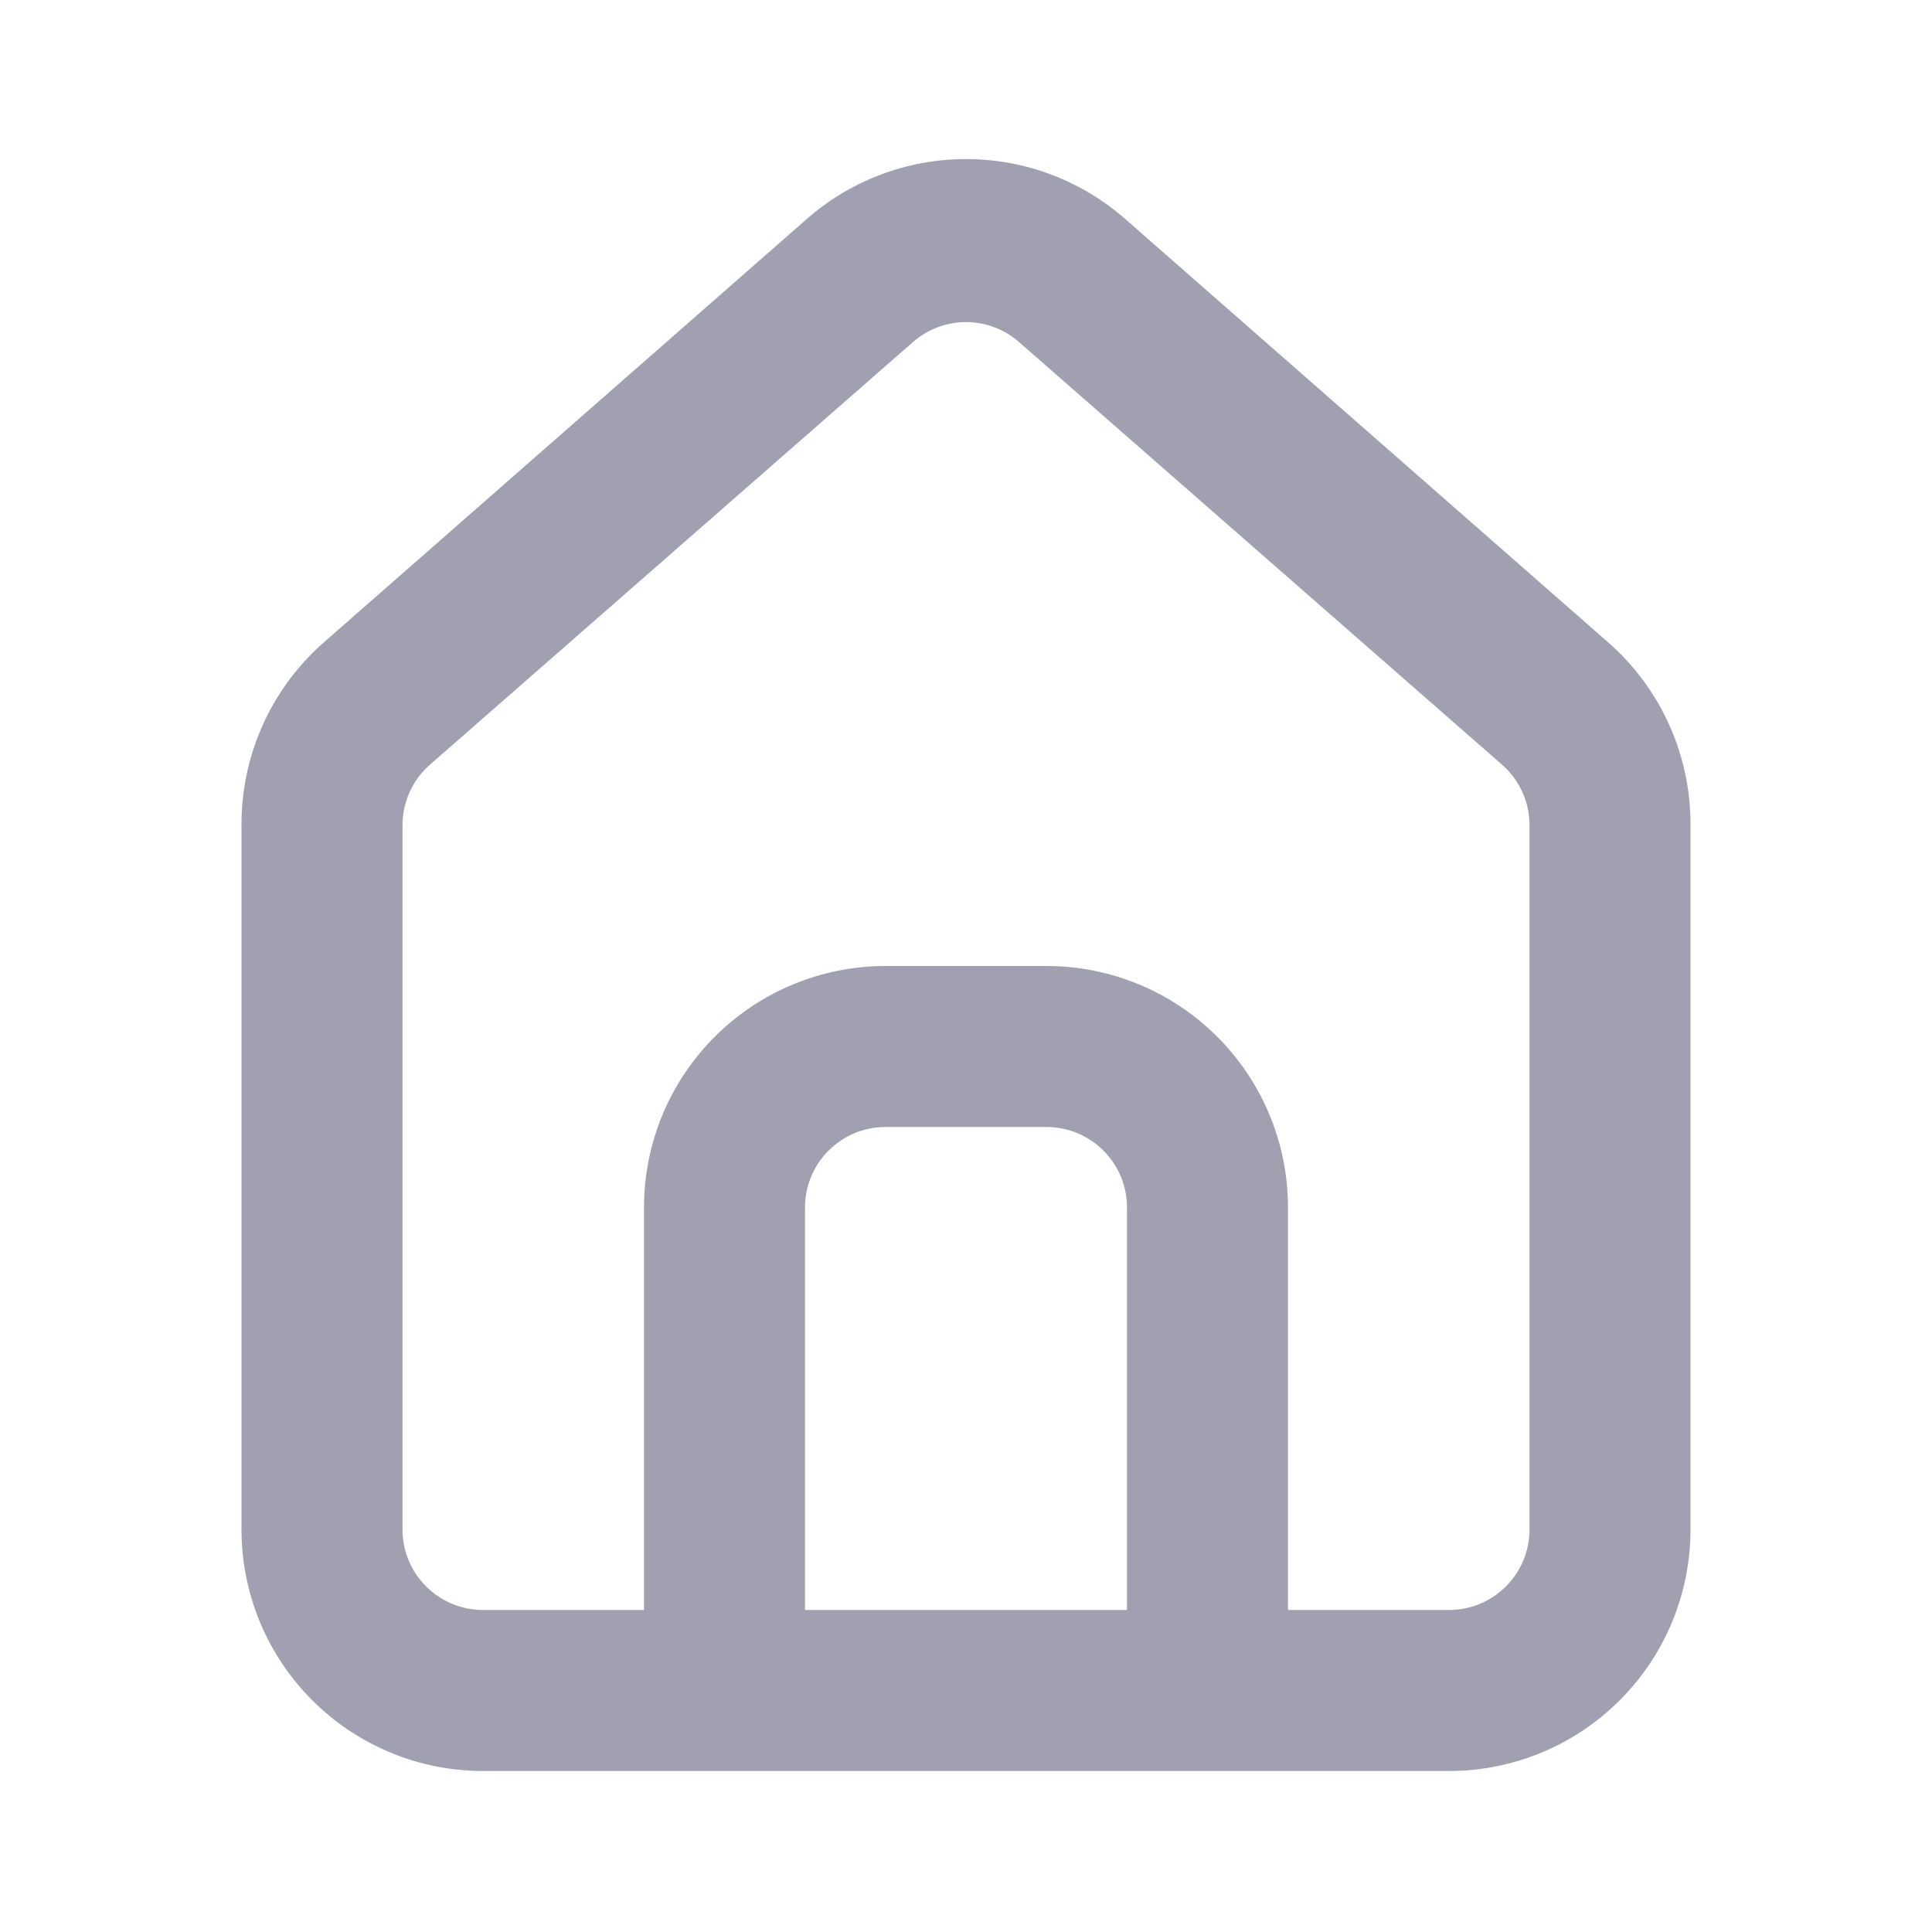
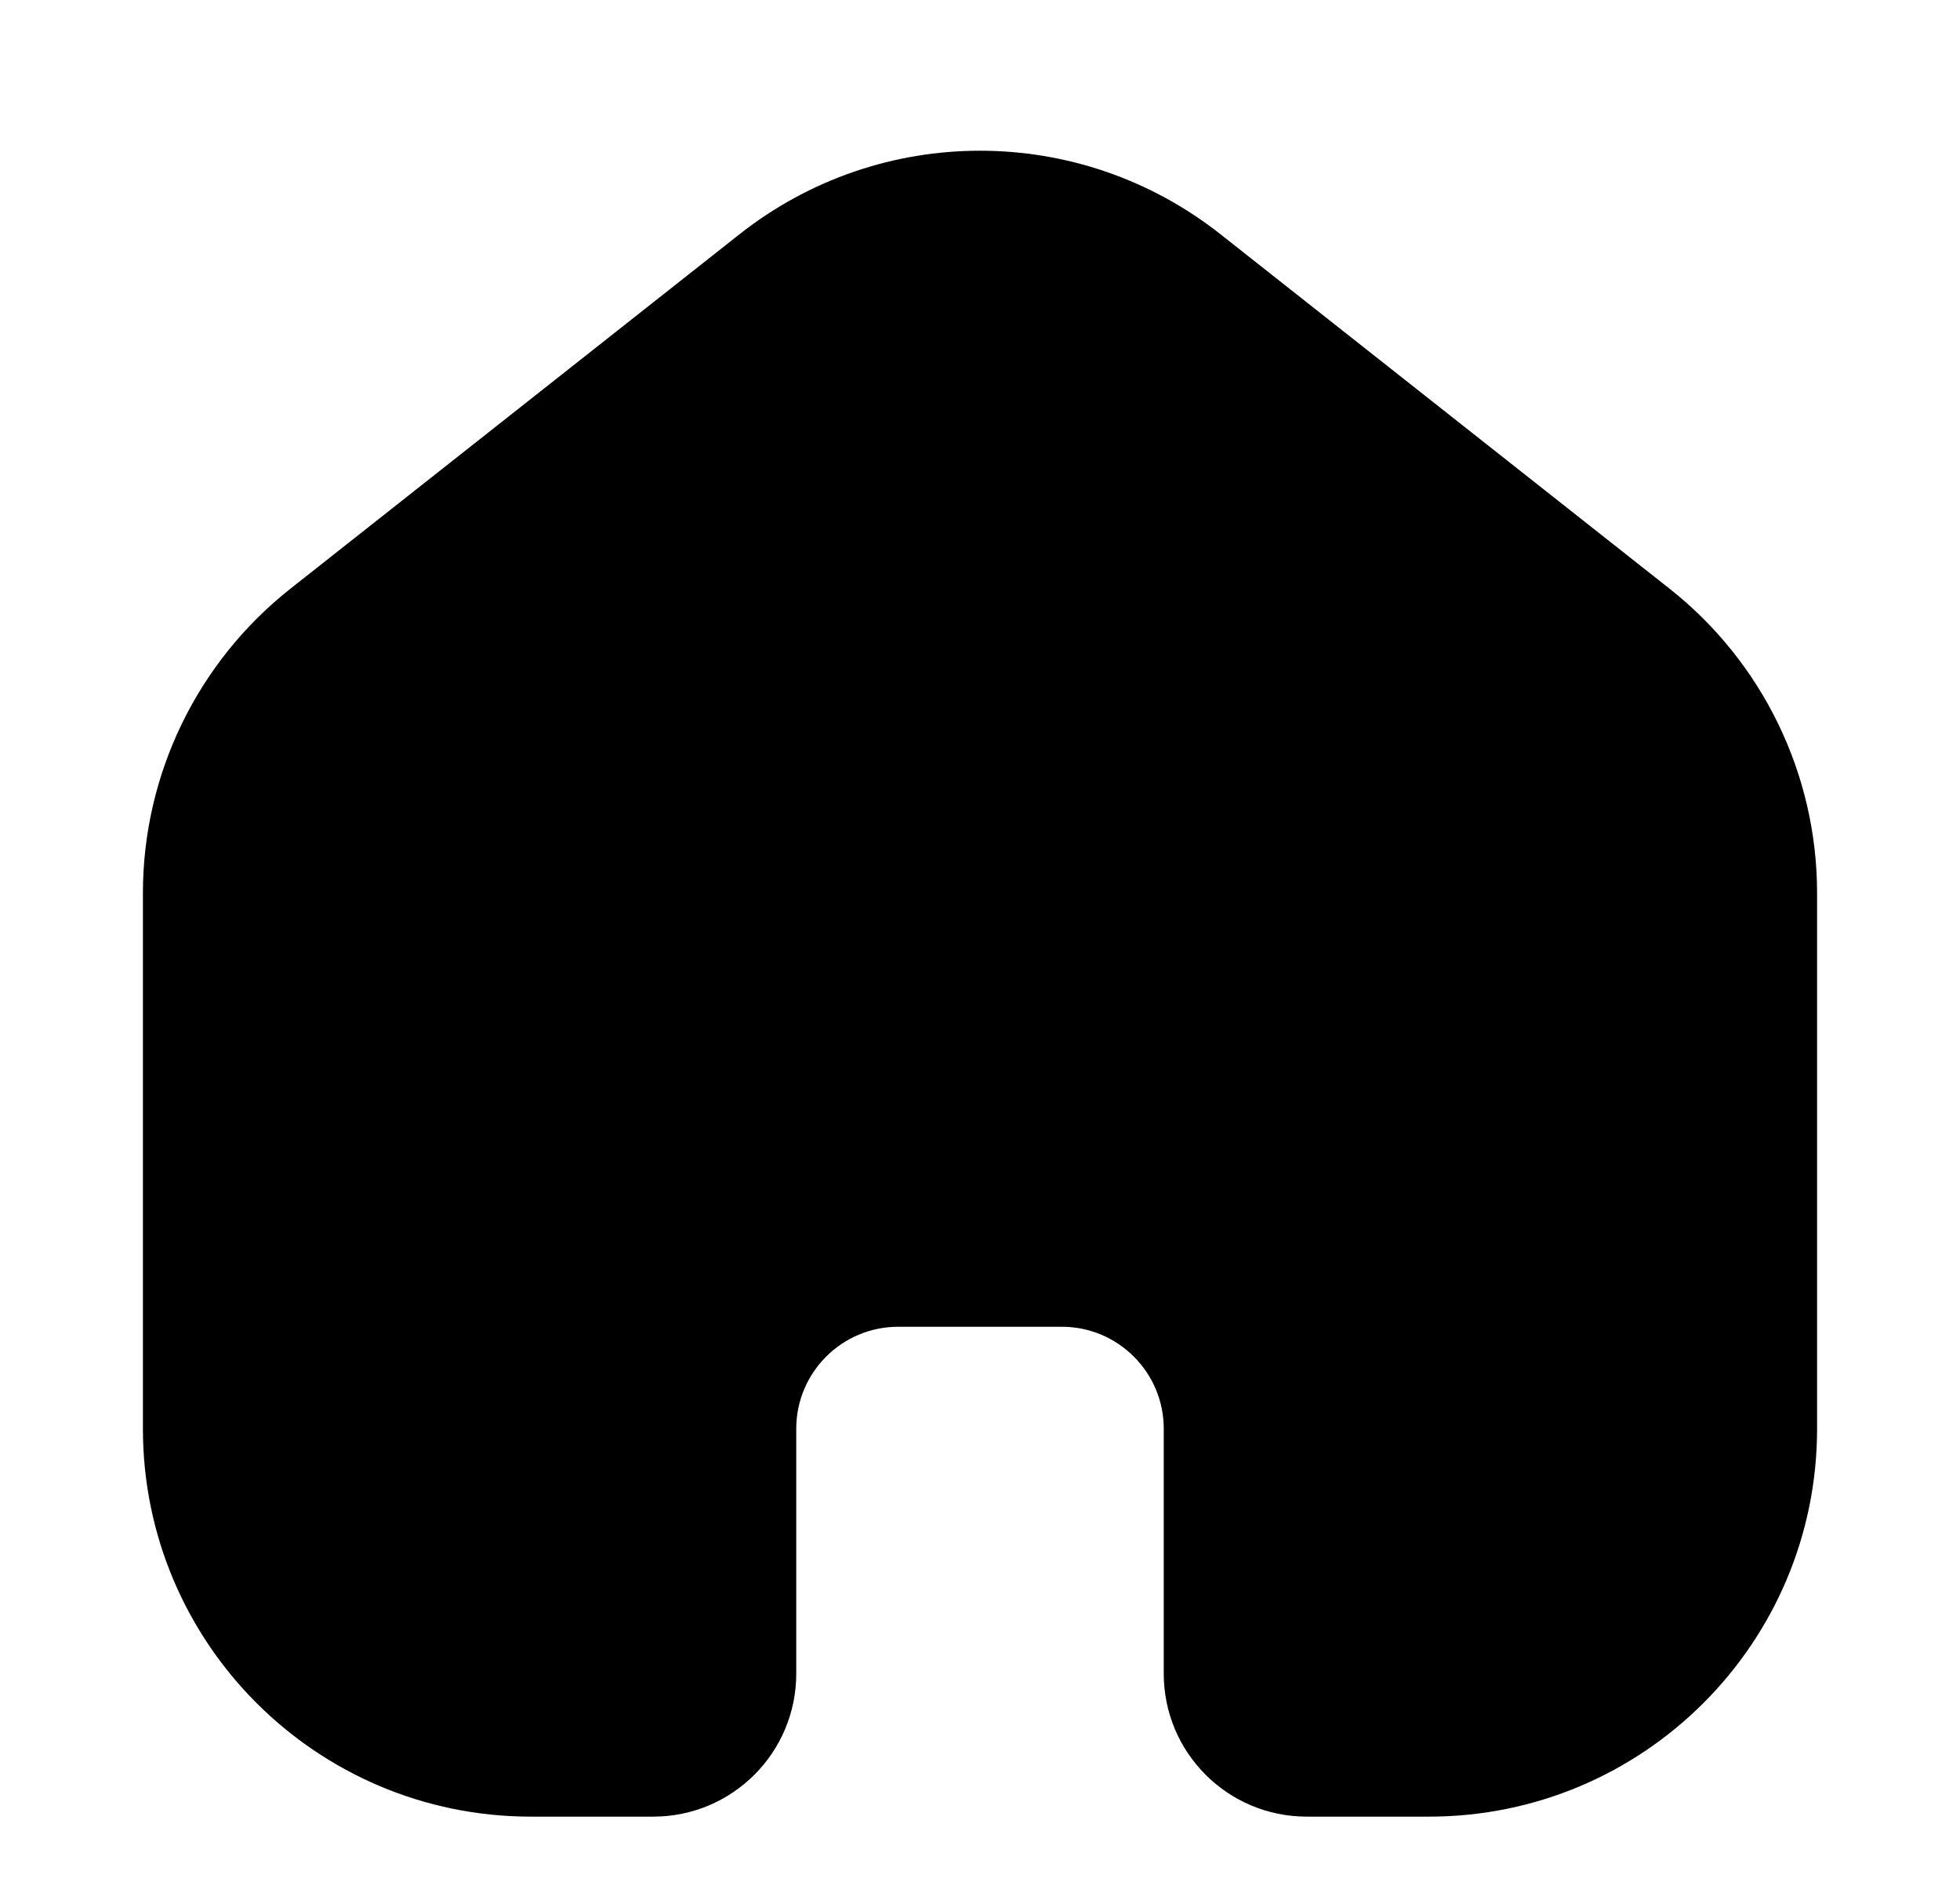
- <svg xmlns="http://www.w3.org/2000/svg" width="24" height="24" viewBox="0 0 24 24" fill="none">
-   <path opacity="0.8" d="M20 8L14 2.74C13.45 2.248 12.738 1.976 12 1.976C11.262 1.976 10.55 2.248 10 2.74L4 8C3.682 8.284 3.429 8.633 3.257 9.022C3.084 9.412 2.997 9.834 3 10.26V19C3 19.796 3.316 20.559 3.879 21.121C4.441 21.684 5.204 22 6 22H18C18.796 22 19.559 21.684 20.121 21.121C20.684 20.559 21 19.796 21 19V10.25C21.002 9.826 20.914 9.406 20.742 9.018C20.569 8.63 20.317 8.283 20 8ZM14 20H10V15C10 14.735 10.105 14.48 10.293 14.293C10.48 14.105 10.735 14 11 14H13C13.265 14 13.52 14.105 13.707 14.293C13.895 14.48 14 14.735 14 15V20ZM19 19C19 19.265 18.895 19.52 18.707 19.707C18.52 19.895 18.265 20 18 20H16V15C16 14.204 15.684 13.441 15.121 12.879C14.559 12.316 13.796 12 13 12H11C10.204 12 9.441 12.316 8.879 12.879C8.316 13.441 8 14.204 8 15V20H6C5.735 20 5.481 19.895 5.293 19.707C5.105 19.52 5 19.265 5 19V10.25C5 10.108 5.031 9.968 5.089 9.838C5.148 9.709 5.233 9.594 5.34 9.5L11.34 4.25C11.523 4.09 11.757 4.001 12 4.001C12.243 4.001 12.478 4.09 12.66 4.25L18.66 9.5C18.767 9.594 18.852 9.709 18.911 9.838C18.97 9.968 19 10.108 19 10.25V19Z" fill="#88889D" />
+ <svg xmlns="http://www.w3.org/2000/svg" width="24" height="23" viewBox="0 0 24 23" fill="none">
+   <path d="M2.5 10.938C2.5 9.714 3.061 8.557 4.021 7.799L9.521 3.457C10.975 2.309 13.025 2.309 14.479 3.457L19.979 7.799C20.939 8.557 21.5 9.714 21.5 10.938V17.5C21.5 19.709 19.709 21.5 17.5 21.5H16C15.448 21.5 15 21.052 15 20.5V17.5C15 16.395 14.105 15.5 13 15.5H11C9.895 15.5 9 16.395 9 17.5V20.5C9 21.052 8.552 21.5 8 21.5H6.5C4.291 21.5 2.5 19.709 2.5 17.5L2.5 10.938Z" fill="black" stroke="black" stroke-width="1.5" />
</svg>
